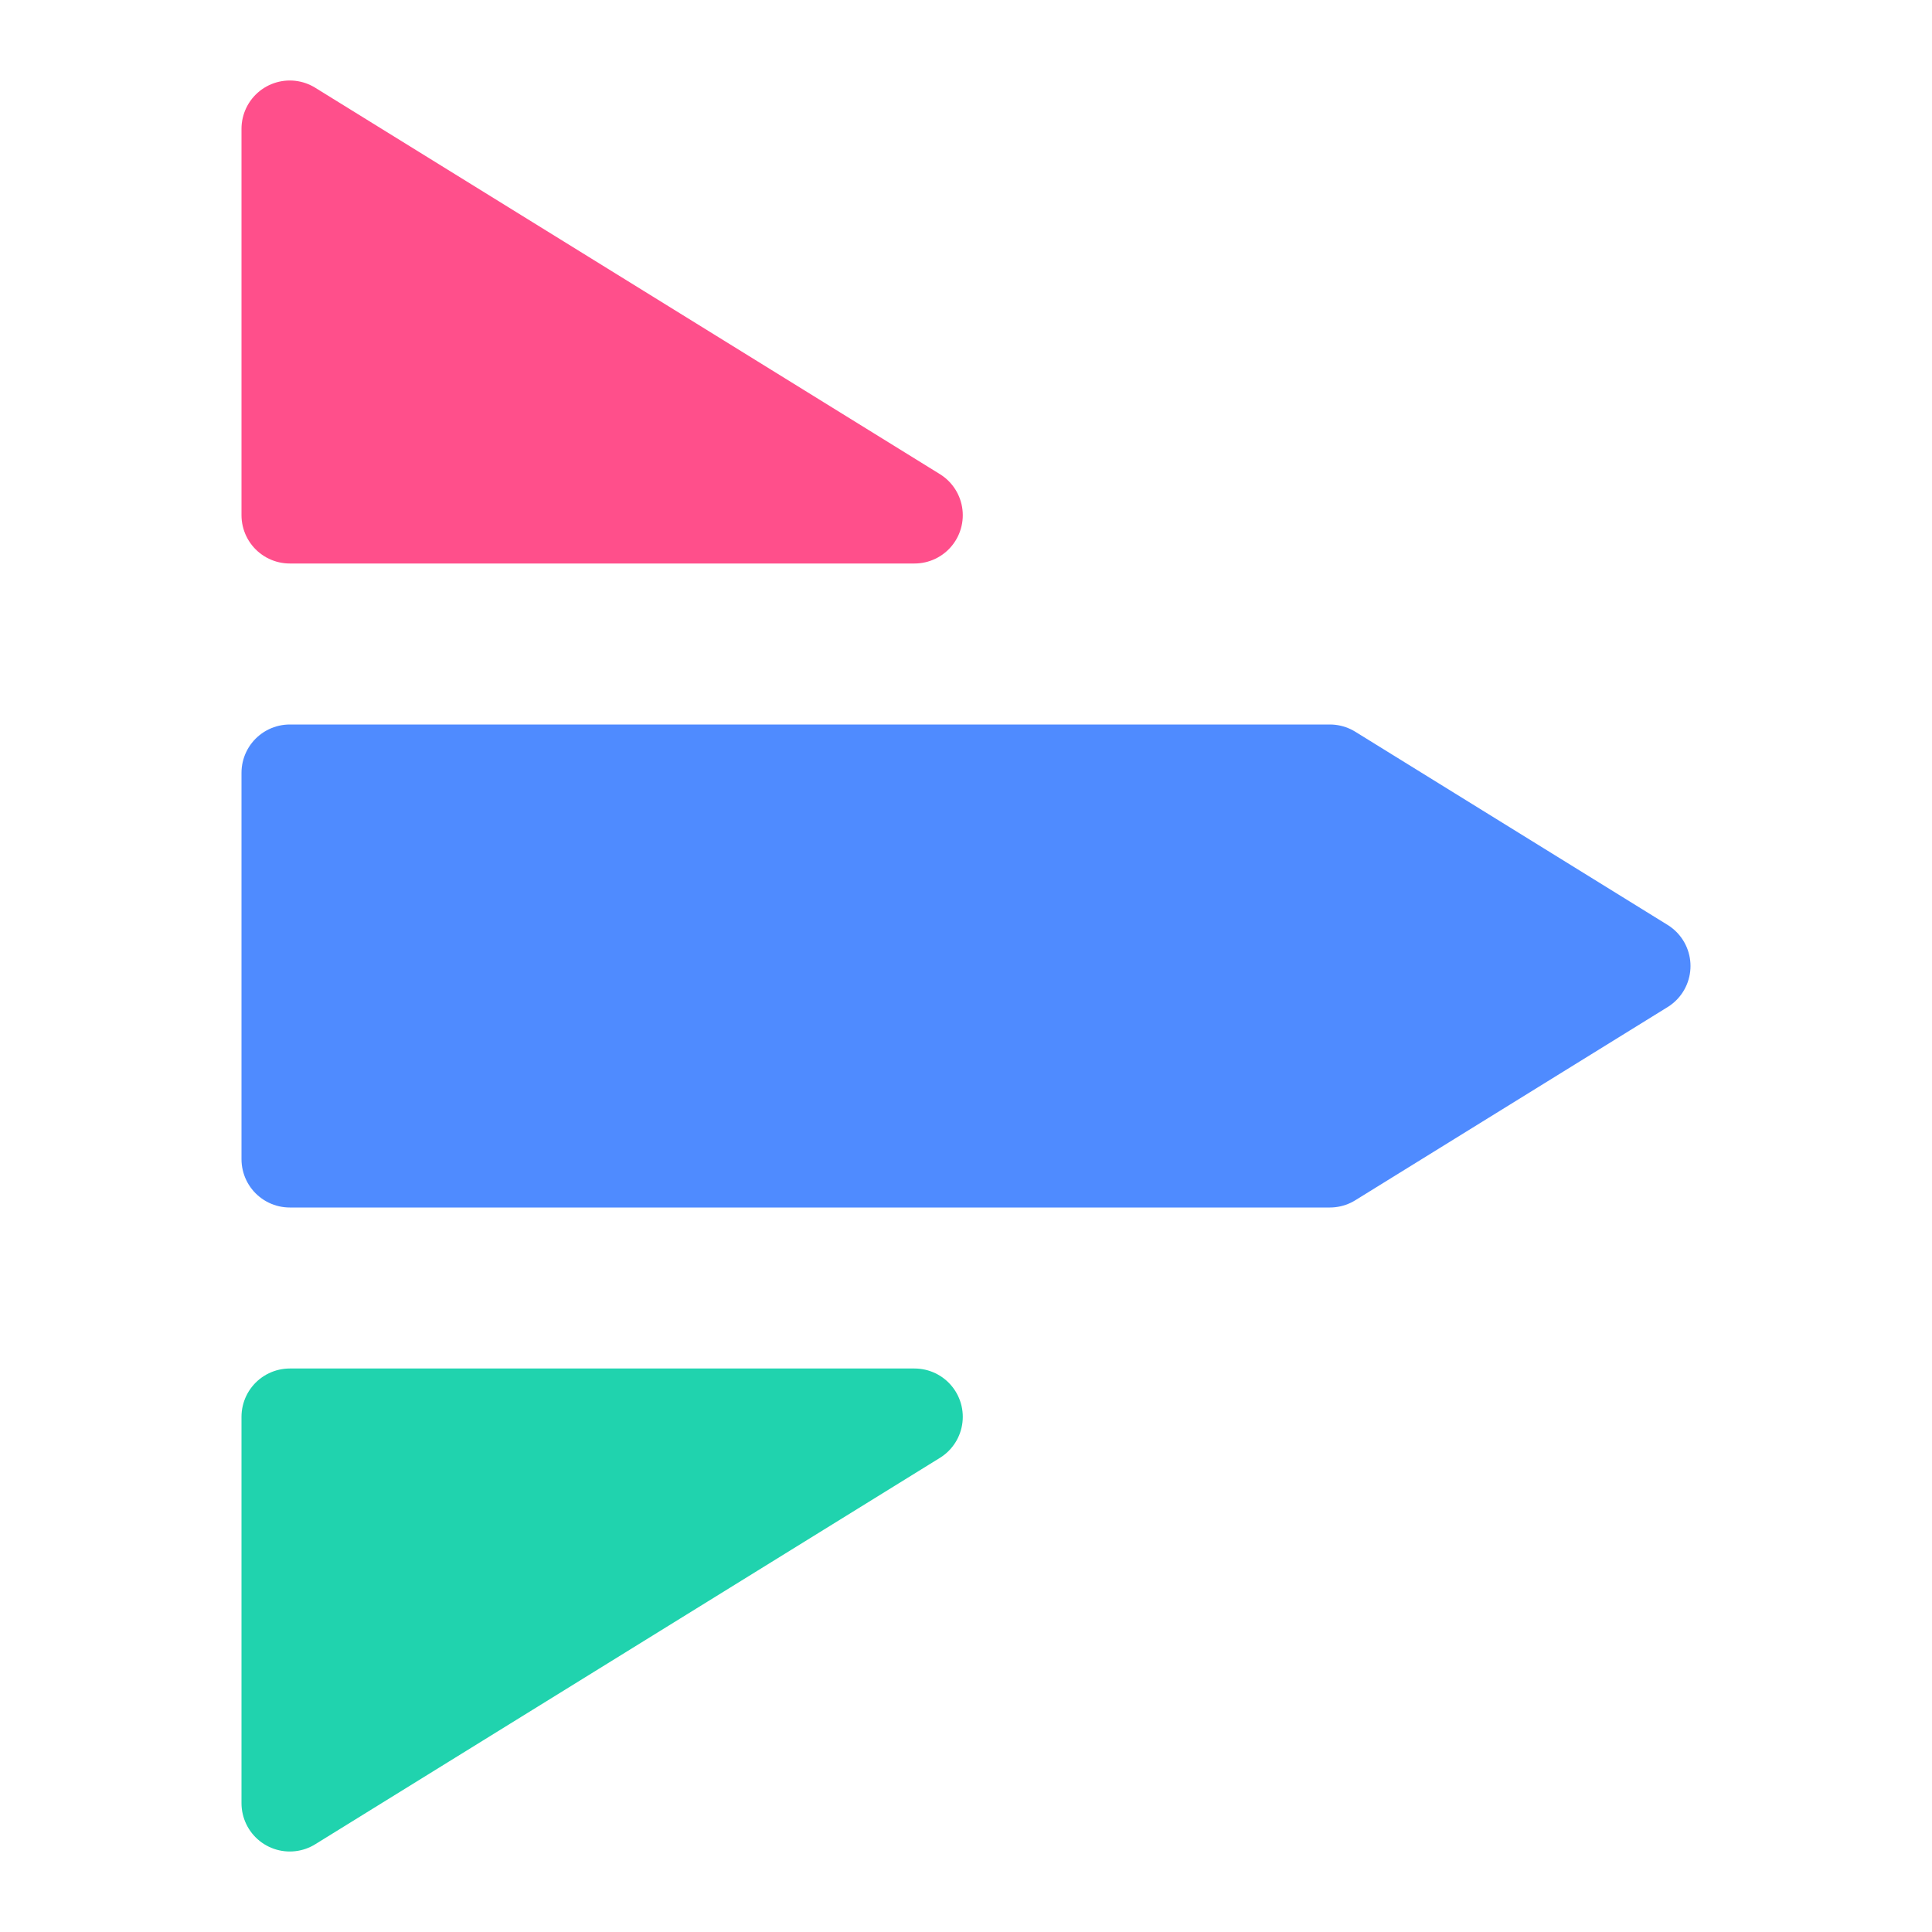
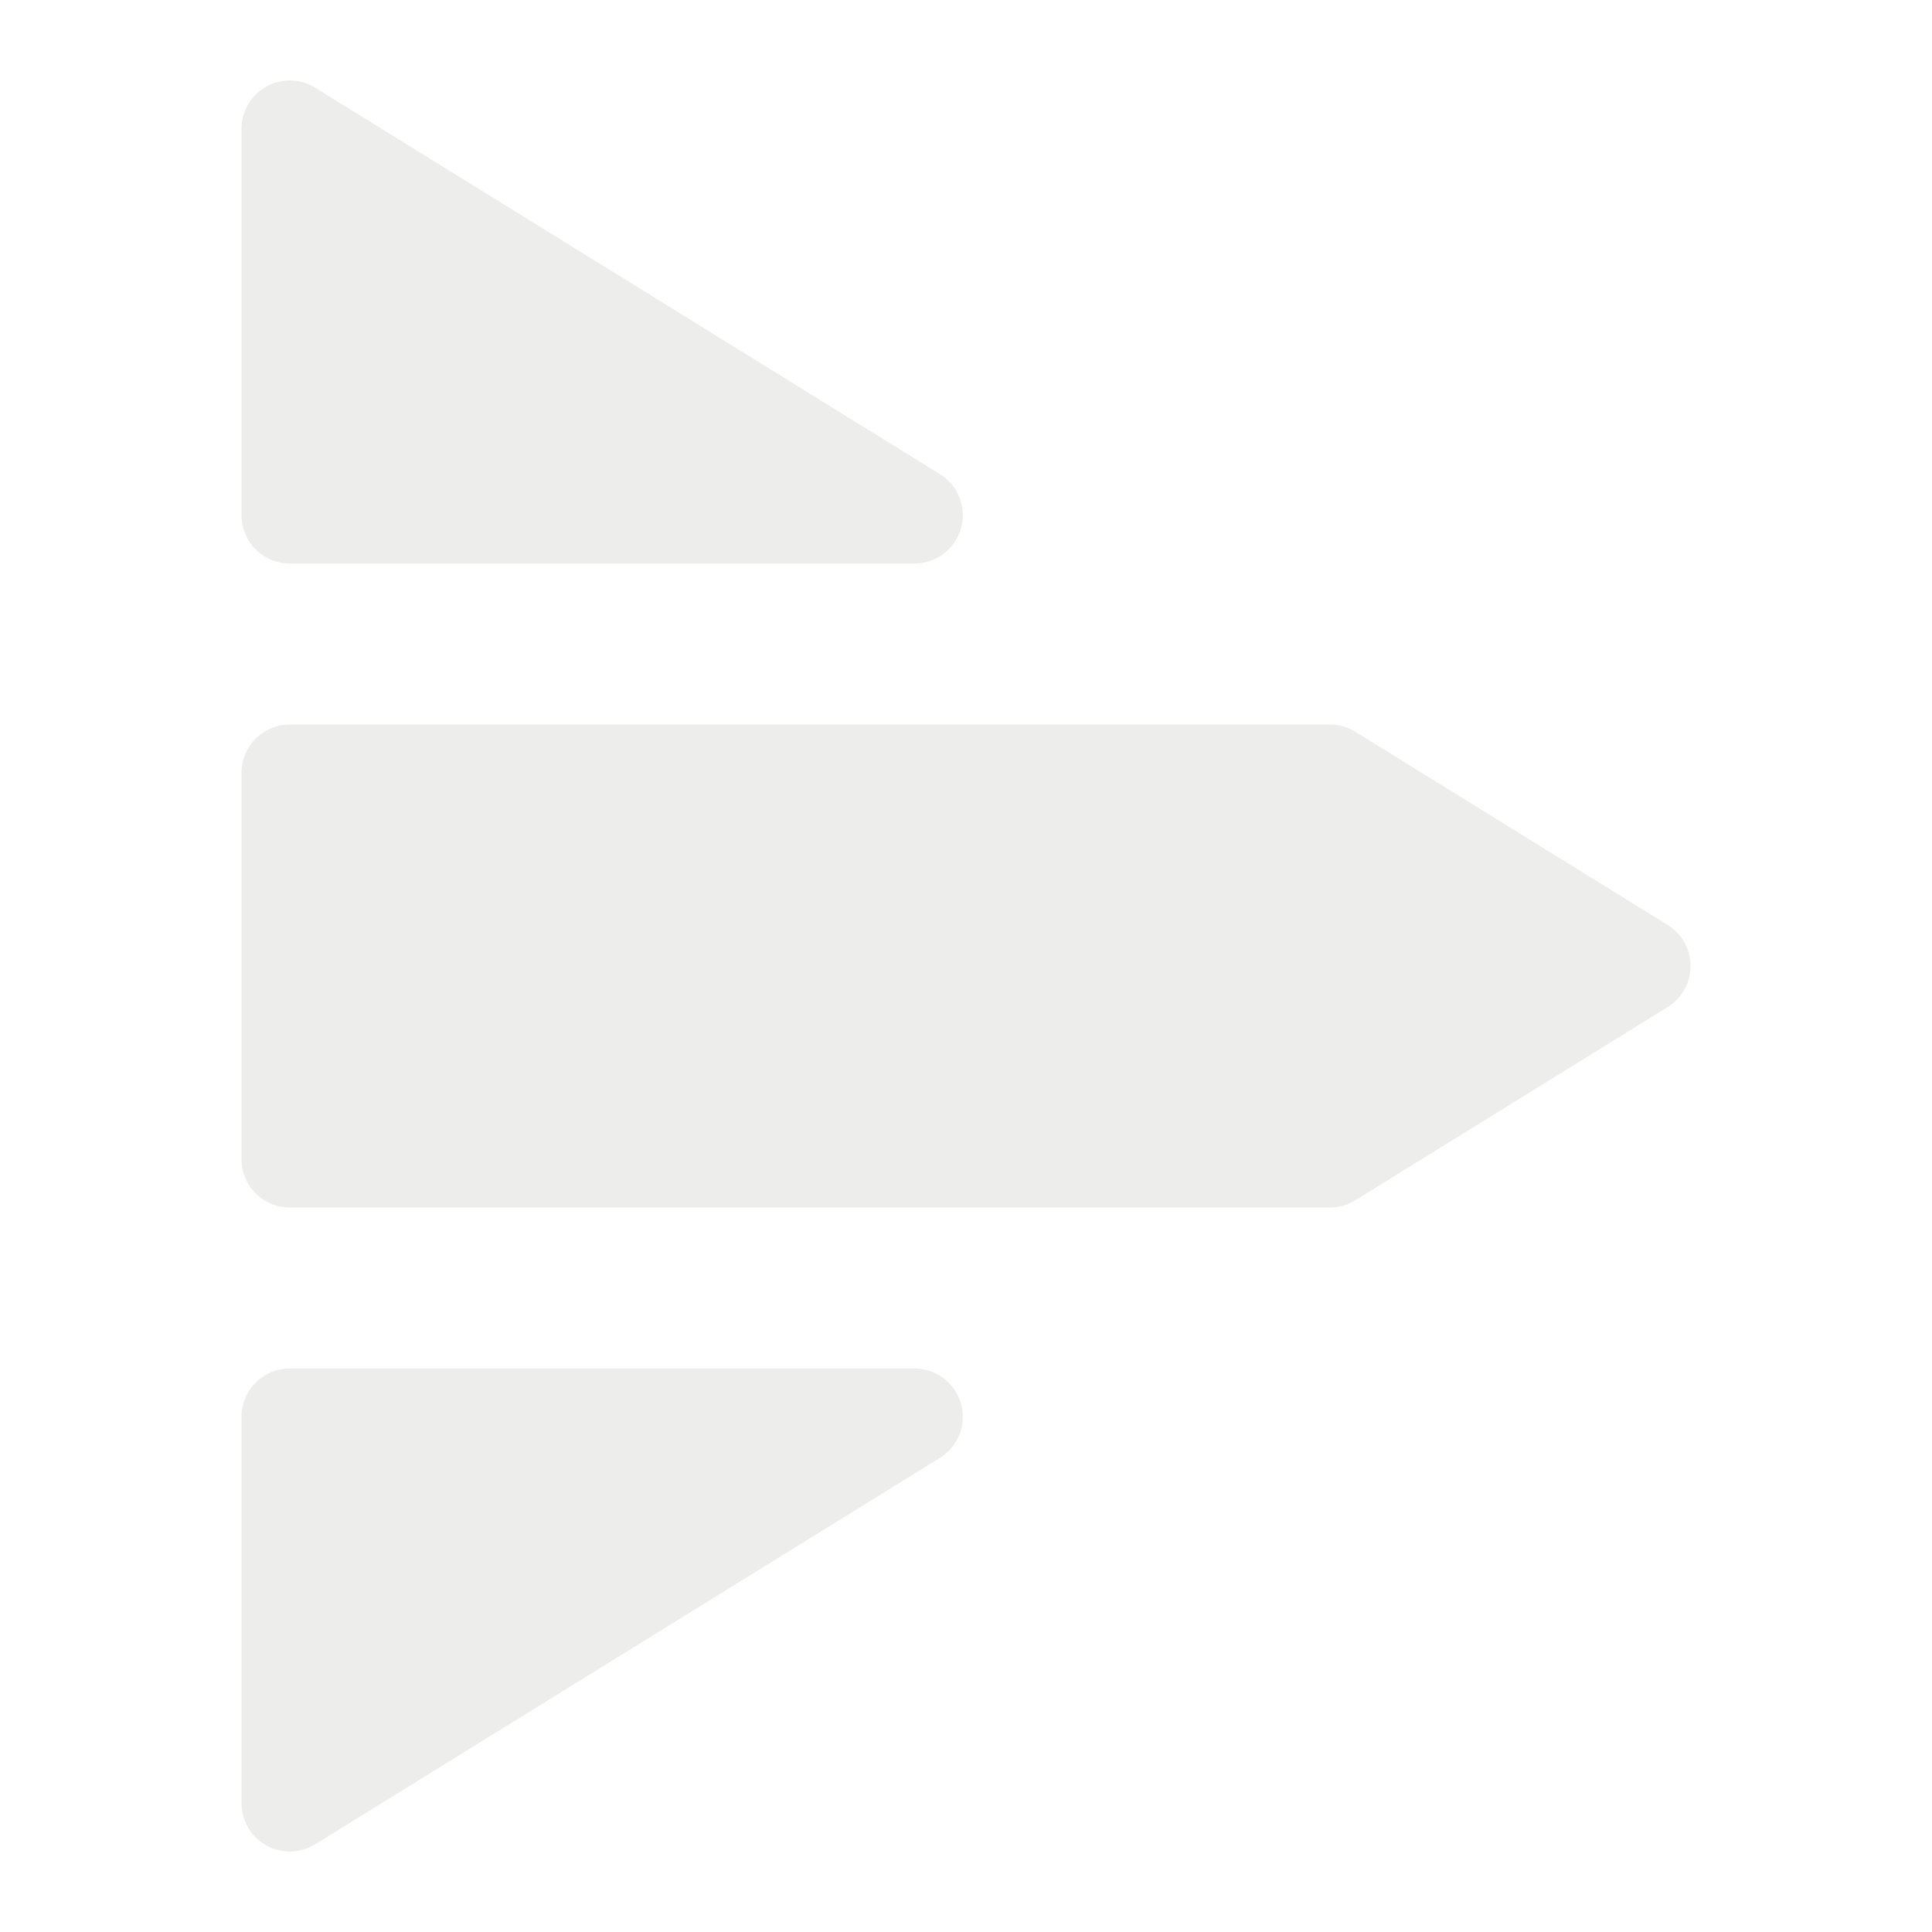
<svg xmlns="http://www.w3.org/2000/svg" viewBox="5 2 60 60" role="img" aria-label="Talk Tracks">
-   <path d="M14 6L33.4 18H14Z" fill="#ff4f8b" stroke="#ff4f8b" stroke-width="3" stroke-linejoin="round" />
-   <path d="M14 26H46.3L56 32L46.3 38H14Z" fill="#4f8bff" stroke="#4f8bff" stroke-width="3" stroke-linejoin="round" />
-   <path d="M14 46H33.4L14 58Z" fill="#20d3ae" stroke="#20d3ae" stroke-width="3" stroke-linejoin="round" />
+   <path d="M14 6L33.4 18H14ZM14 26H46.3L56 32L46.3 38H14ZM14 46H33.4L14 58Z" fill="#ededeb" stroke="#ededeb" stroke-width="3" stroke-linejoin="round" />
</svg>
